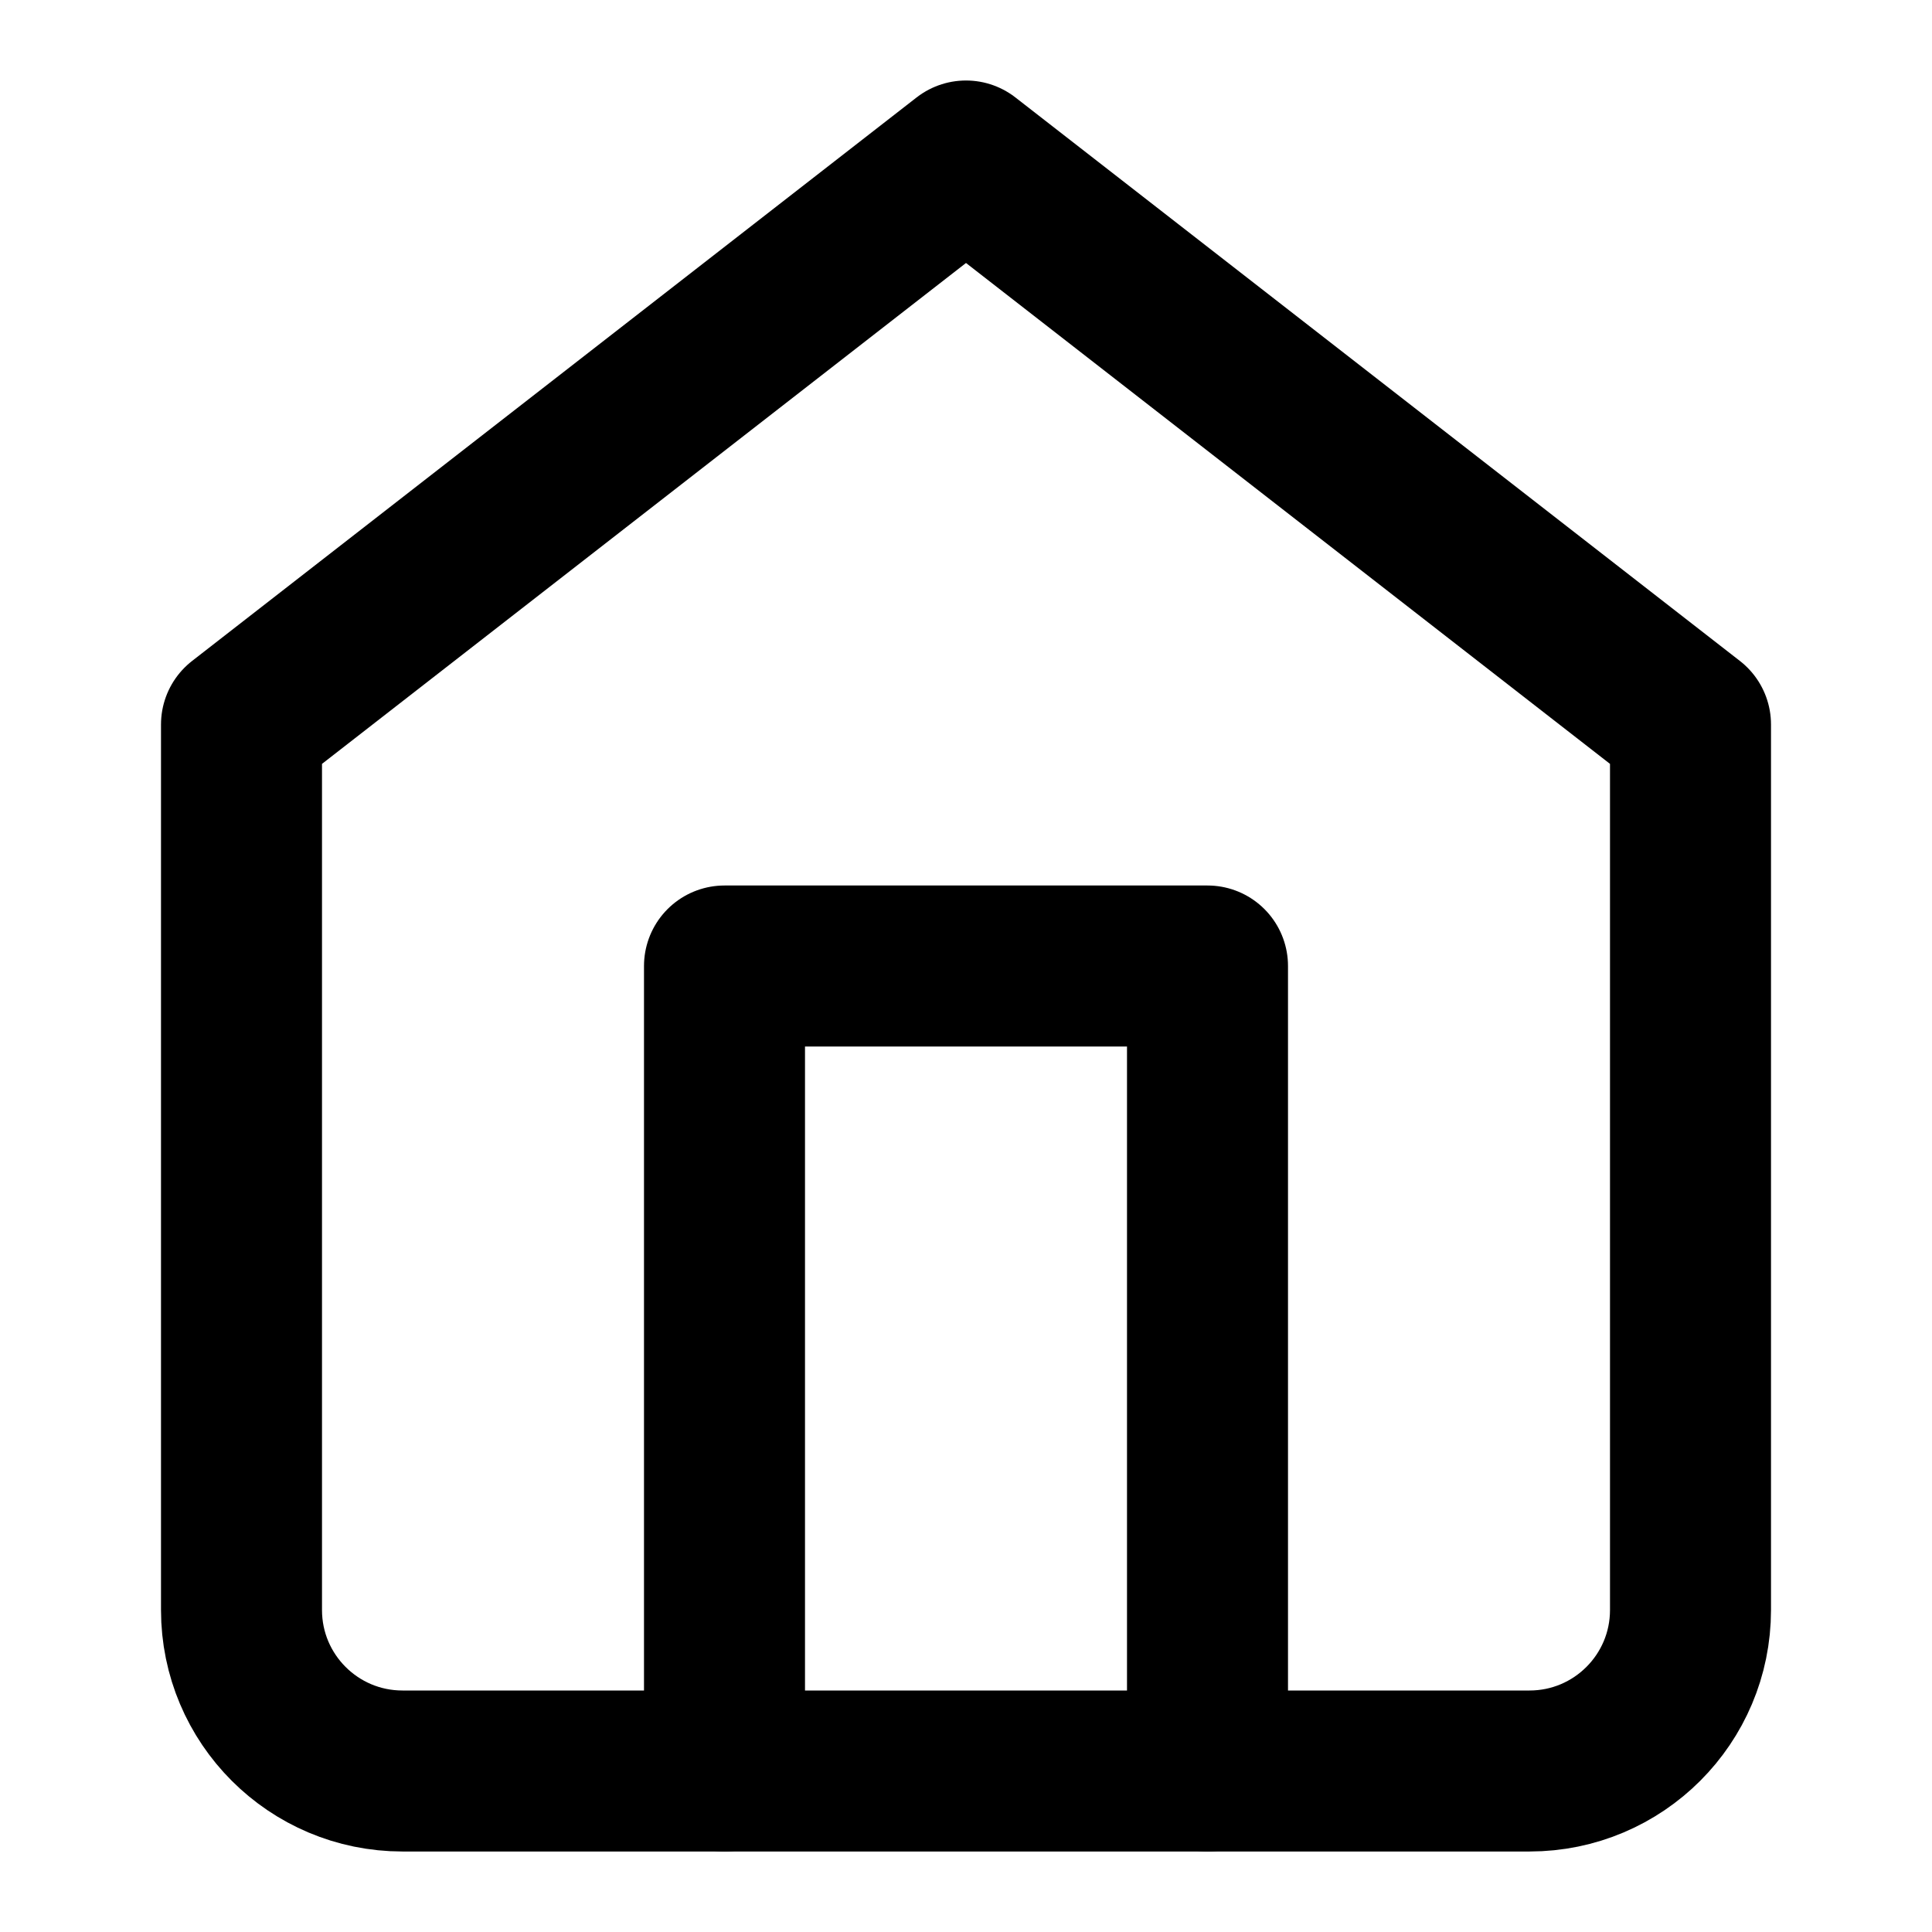
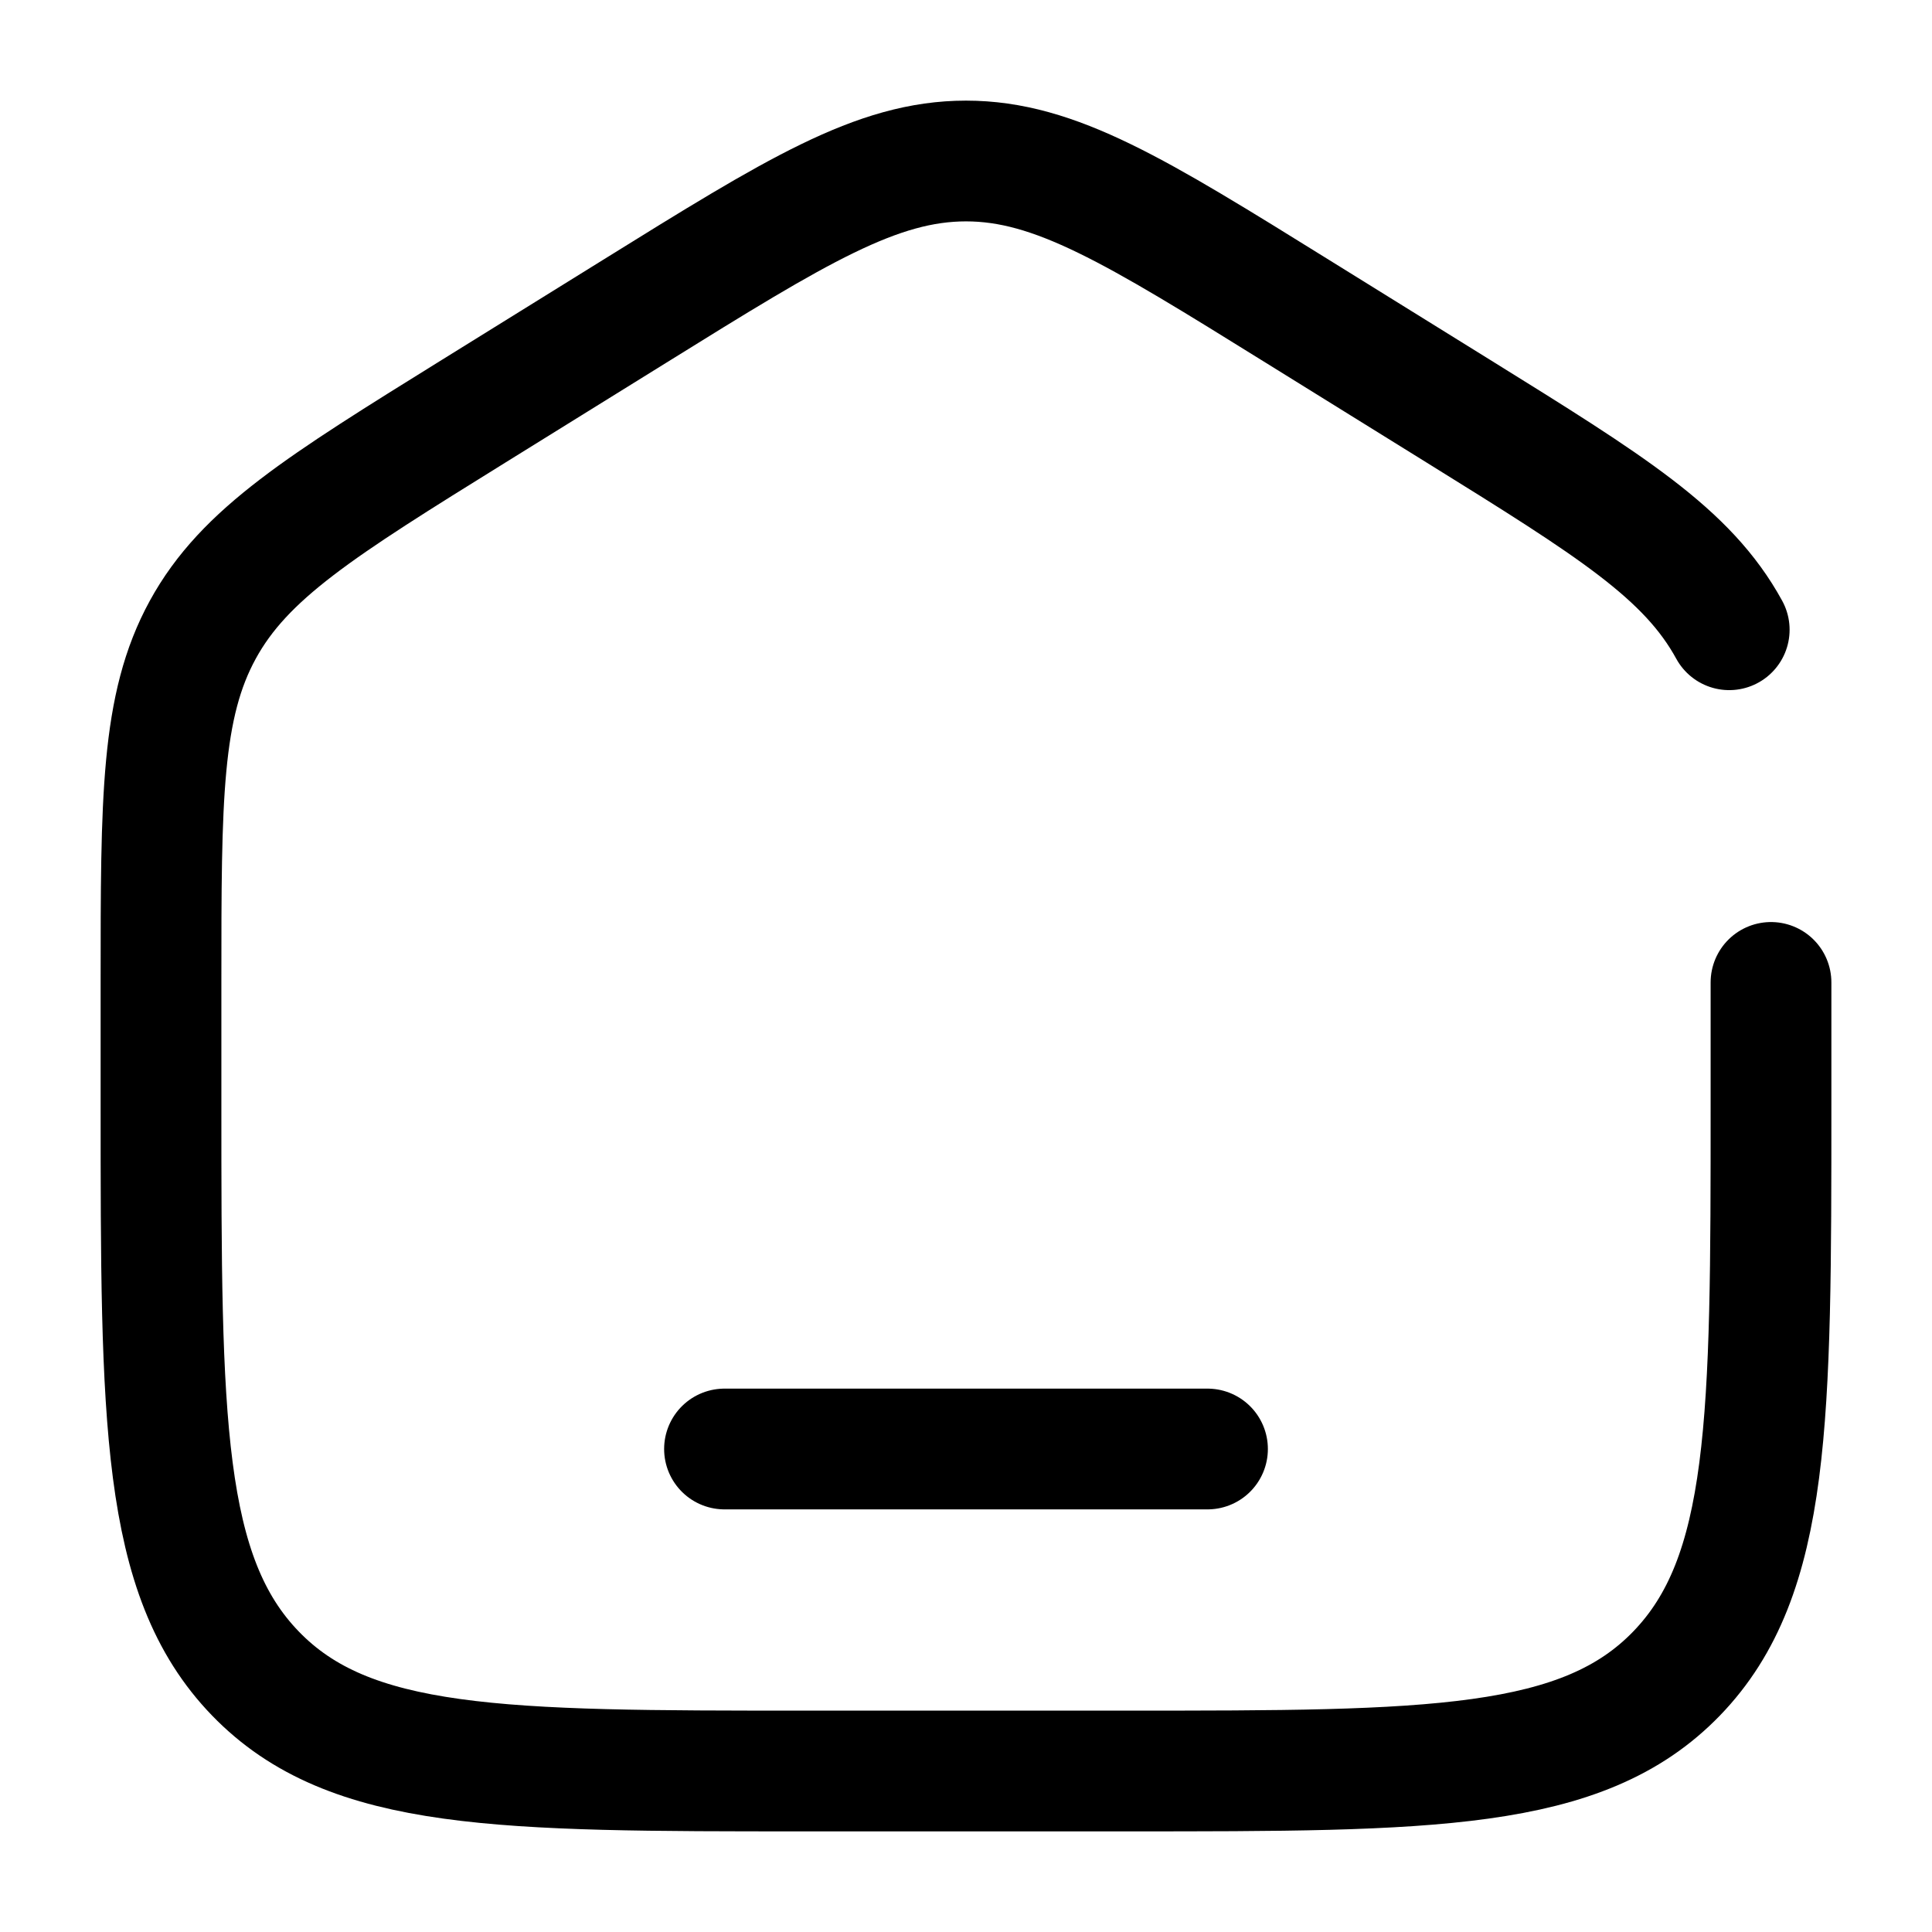
- <svg xmlns="http://www.w3.org/2000/svg" viewBox="0 0 24 24" width="24" height="24" stroke="currentColor" fill="none" stroke-width="2" stroke-linecap="round" stroke-linejoin="round">
+ <svg xmlns="http://www.w3.org/2000/svg" viewBox="0 0 24 24" fill="none">
  <defs>
    <style>
      @keyframes draw {
        0% {
          stroke-dasharray: 0, 96;
          stroke-dashoffset: 24;
        }
        100% {
          stroke-dasharray: 96, 0;
          stroke-dashoffset: 0;
        }
      }

      path {
        animation: draw 2s linear forwards;
      }
-       polyline {
-         animation: draw 2s linear forwards;
-       }
    </style>
  </defs>
-   <path d="M3 9l9-7 9 7v11a2 2 0 0 1-2 2H5a2 2 0 0 1-2-2z" />
-   <polyline points="9 22 9 12 15 12 15 22" />
+   <g id="SVGRepo_bgCarrier" stroke-width="0" />
+   <g id="SVGRepo_tracerCarrier" stroke-linecap="round" stroke-linejoin="round" />
+   <g id="SVGRepo_iconCarrier">
+     <path d="M22 12.204V13.725C22 17.626 22 19.576 20.828 20.788C19.657 22 17.771 22 14 22H10C6.229 22 4.343 22 3.172 20.788C2 19.576 2 17.626 2 13.725V12.204C2 9.915 2 8.771 2.519 7.823C3.038 6.874 3.987 6.286 5.884 5.108L7.884 3.867C9.889 2.622 10.892 2 12 2C13.108 2 14.111 2.622 16.116 3.867L18.116 5.108C20.013 6.286 20.962 6.874 21.481 7.823" stroke="currentColor" stroke-width="1.5" stroke-linecap="round" />
+     <path d="M15 18H9" stroke="currentColor" stroke-width="1.5" stroke-linecap="round" />
+   </g>
</svg>
